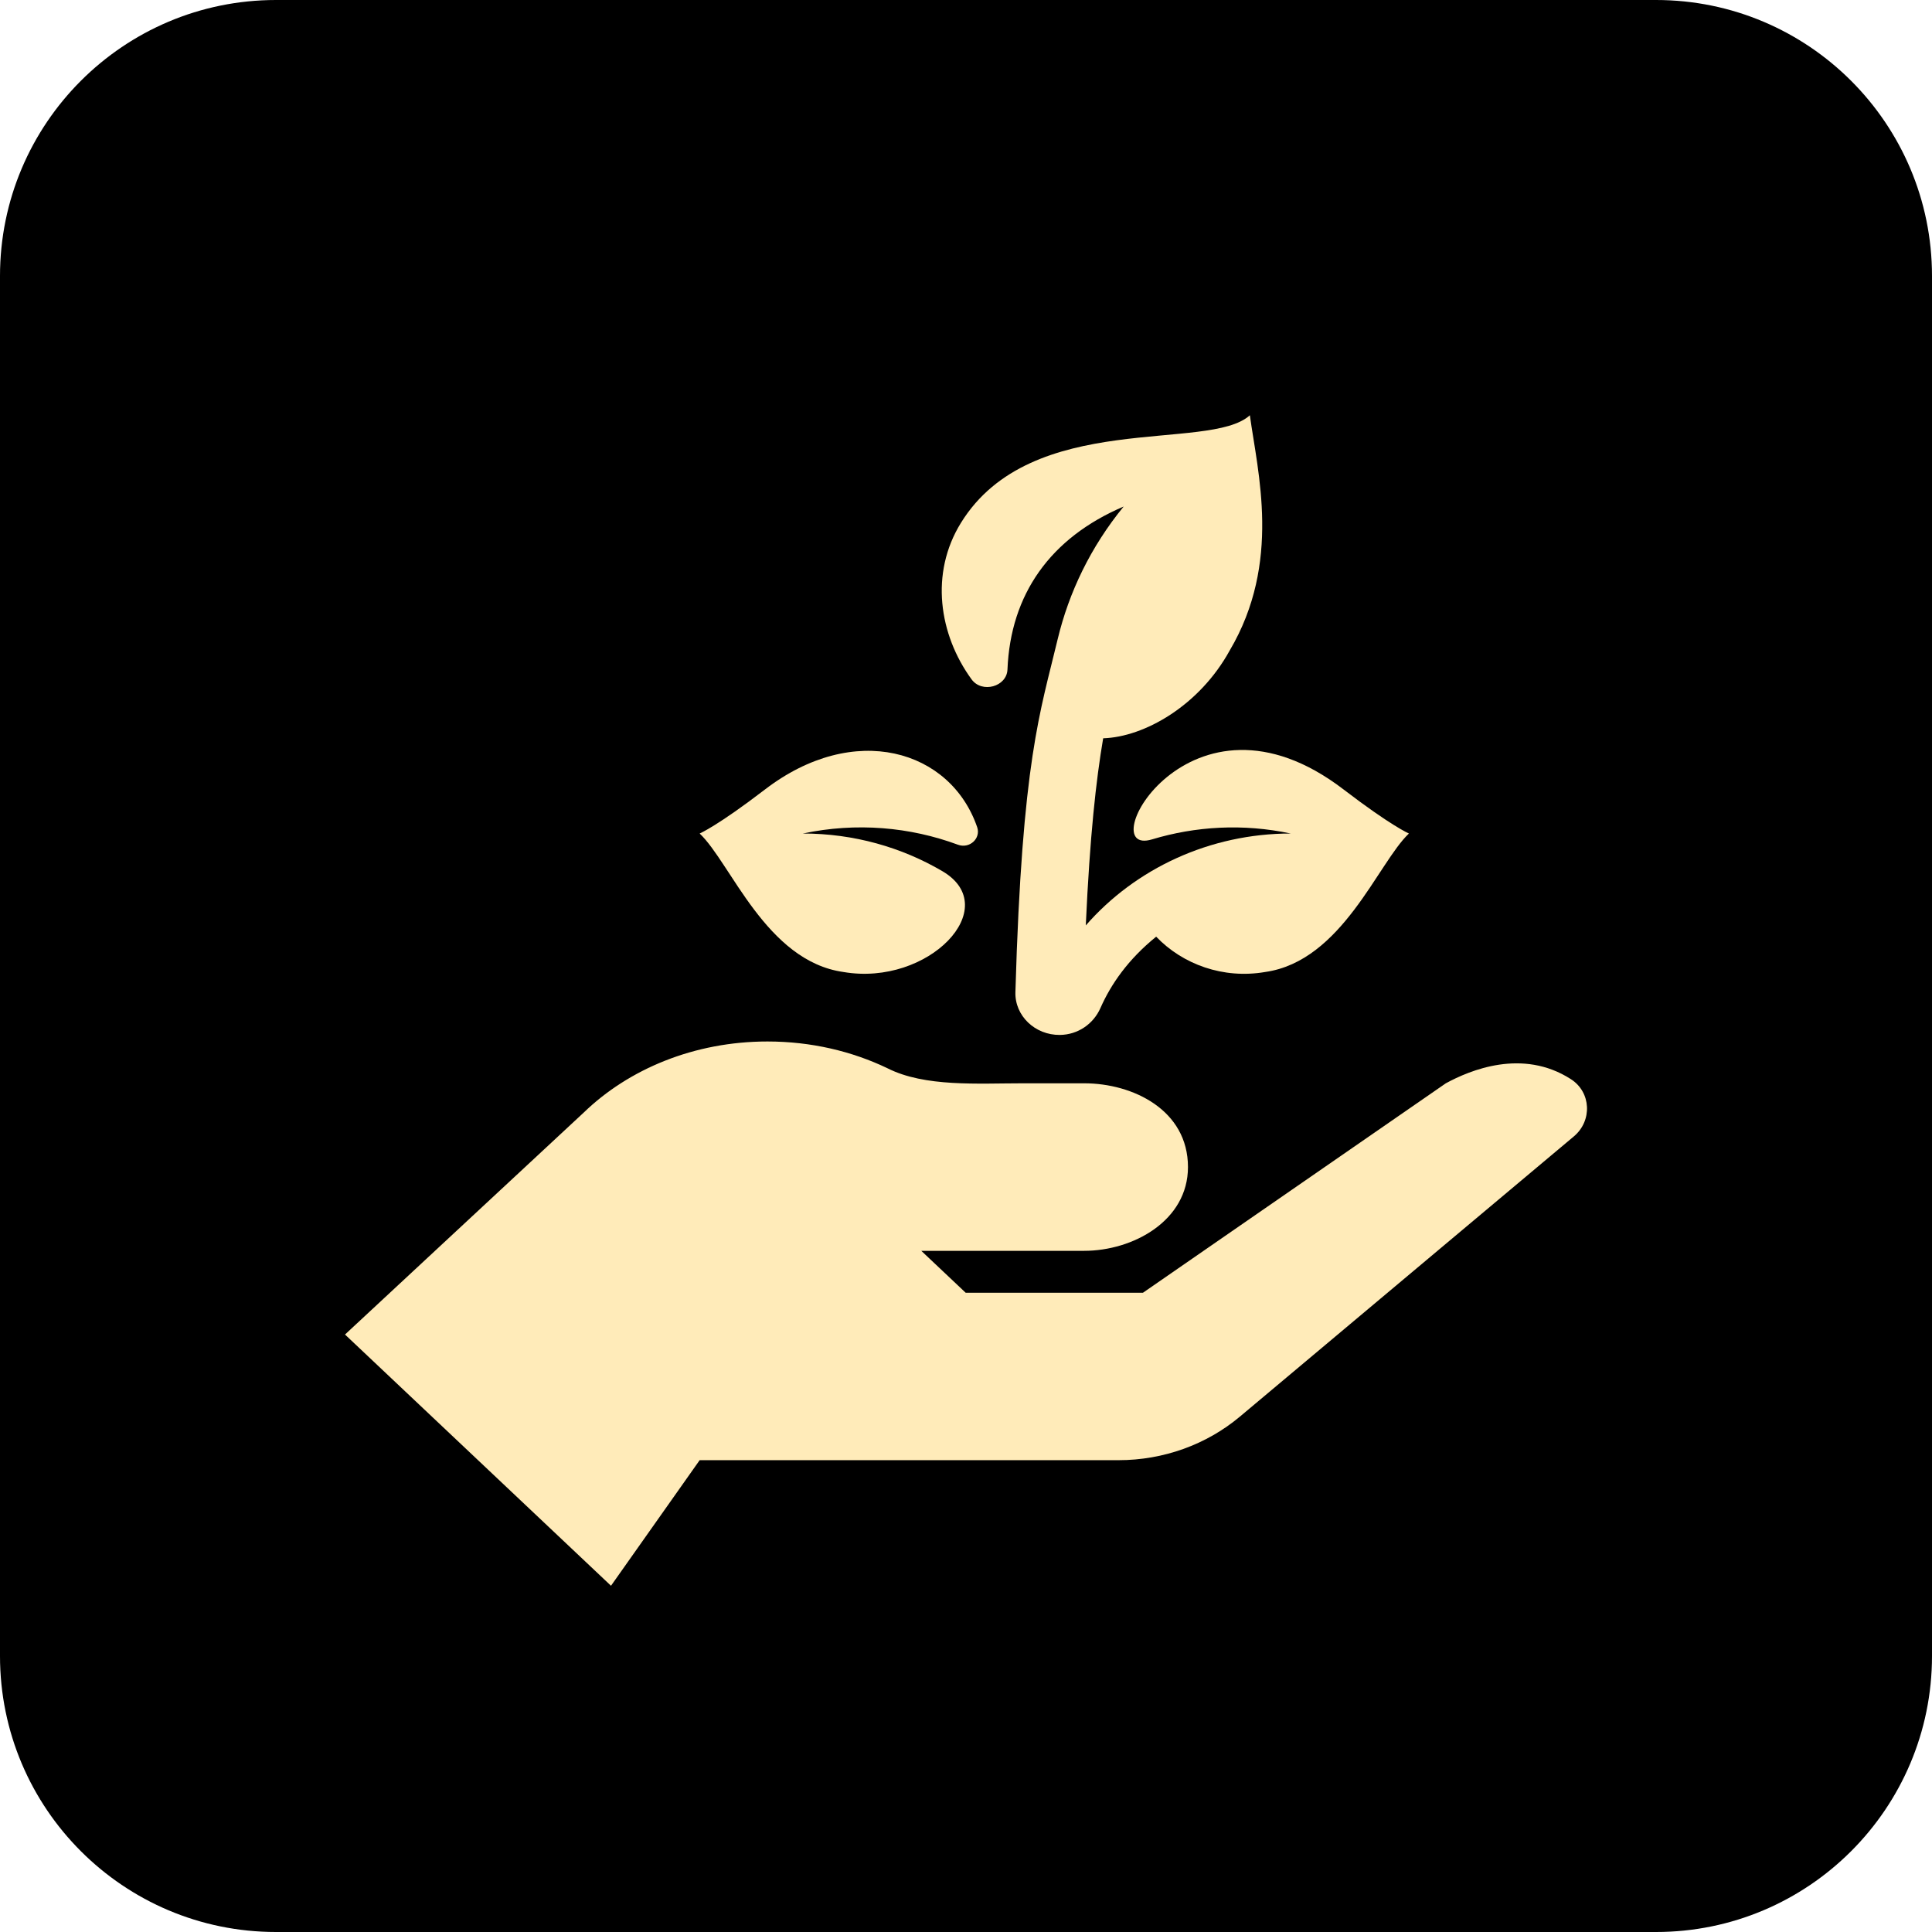
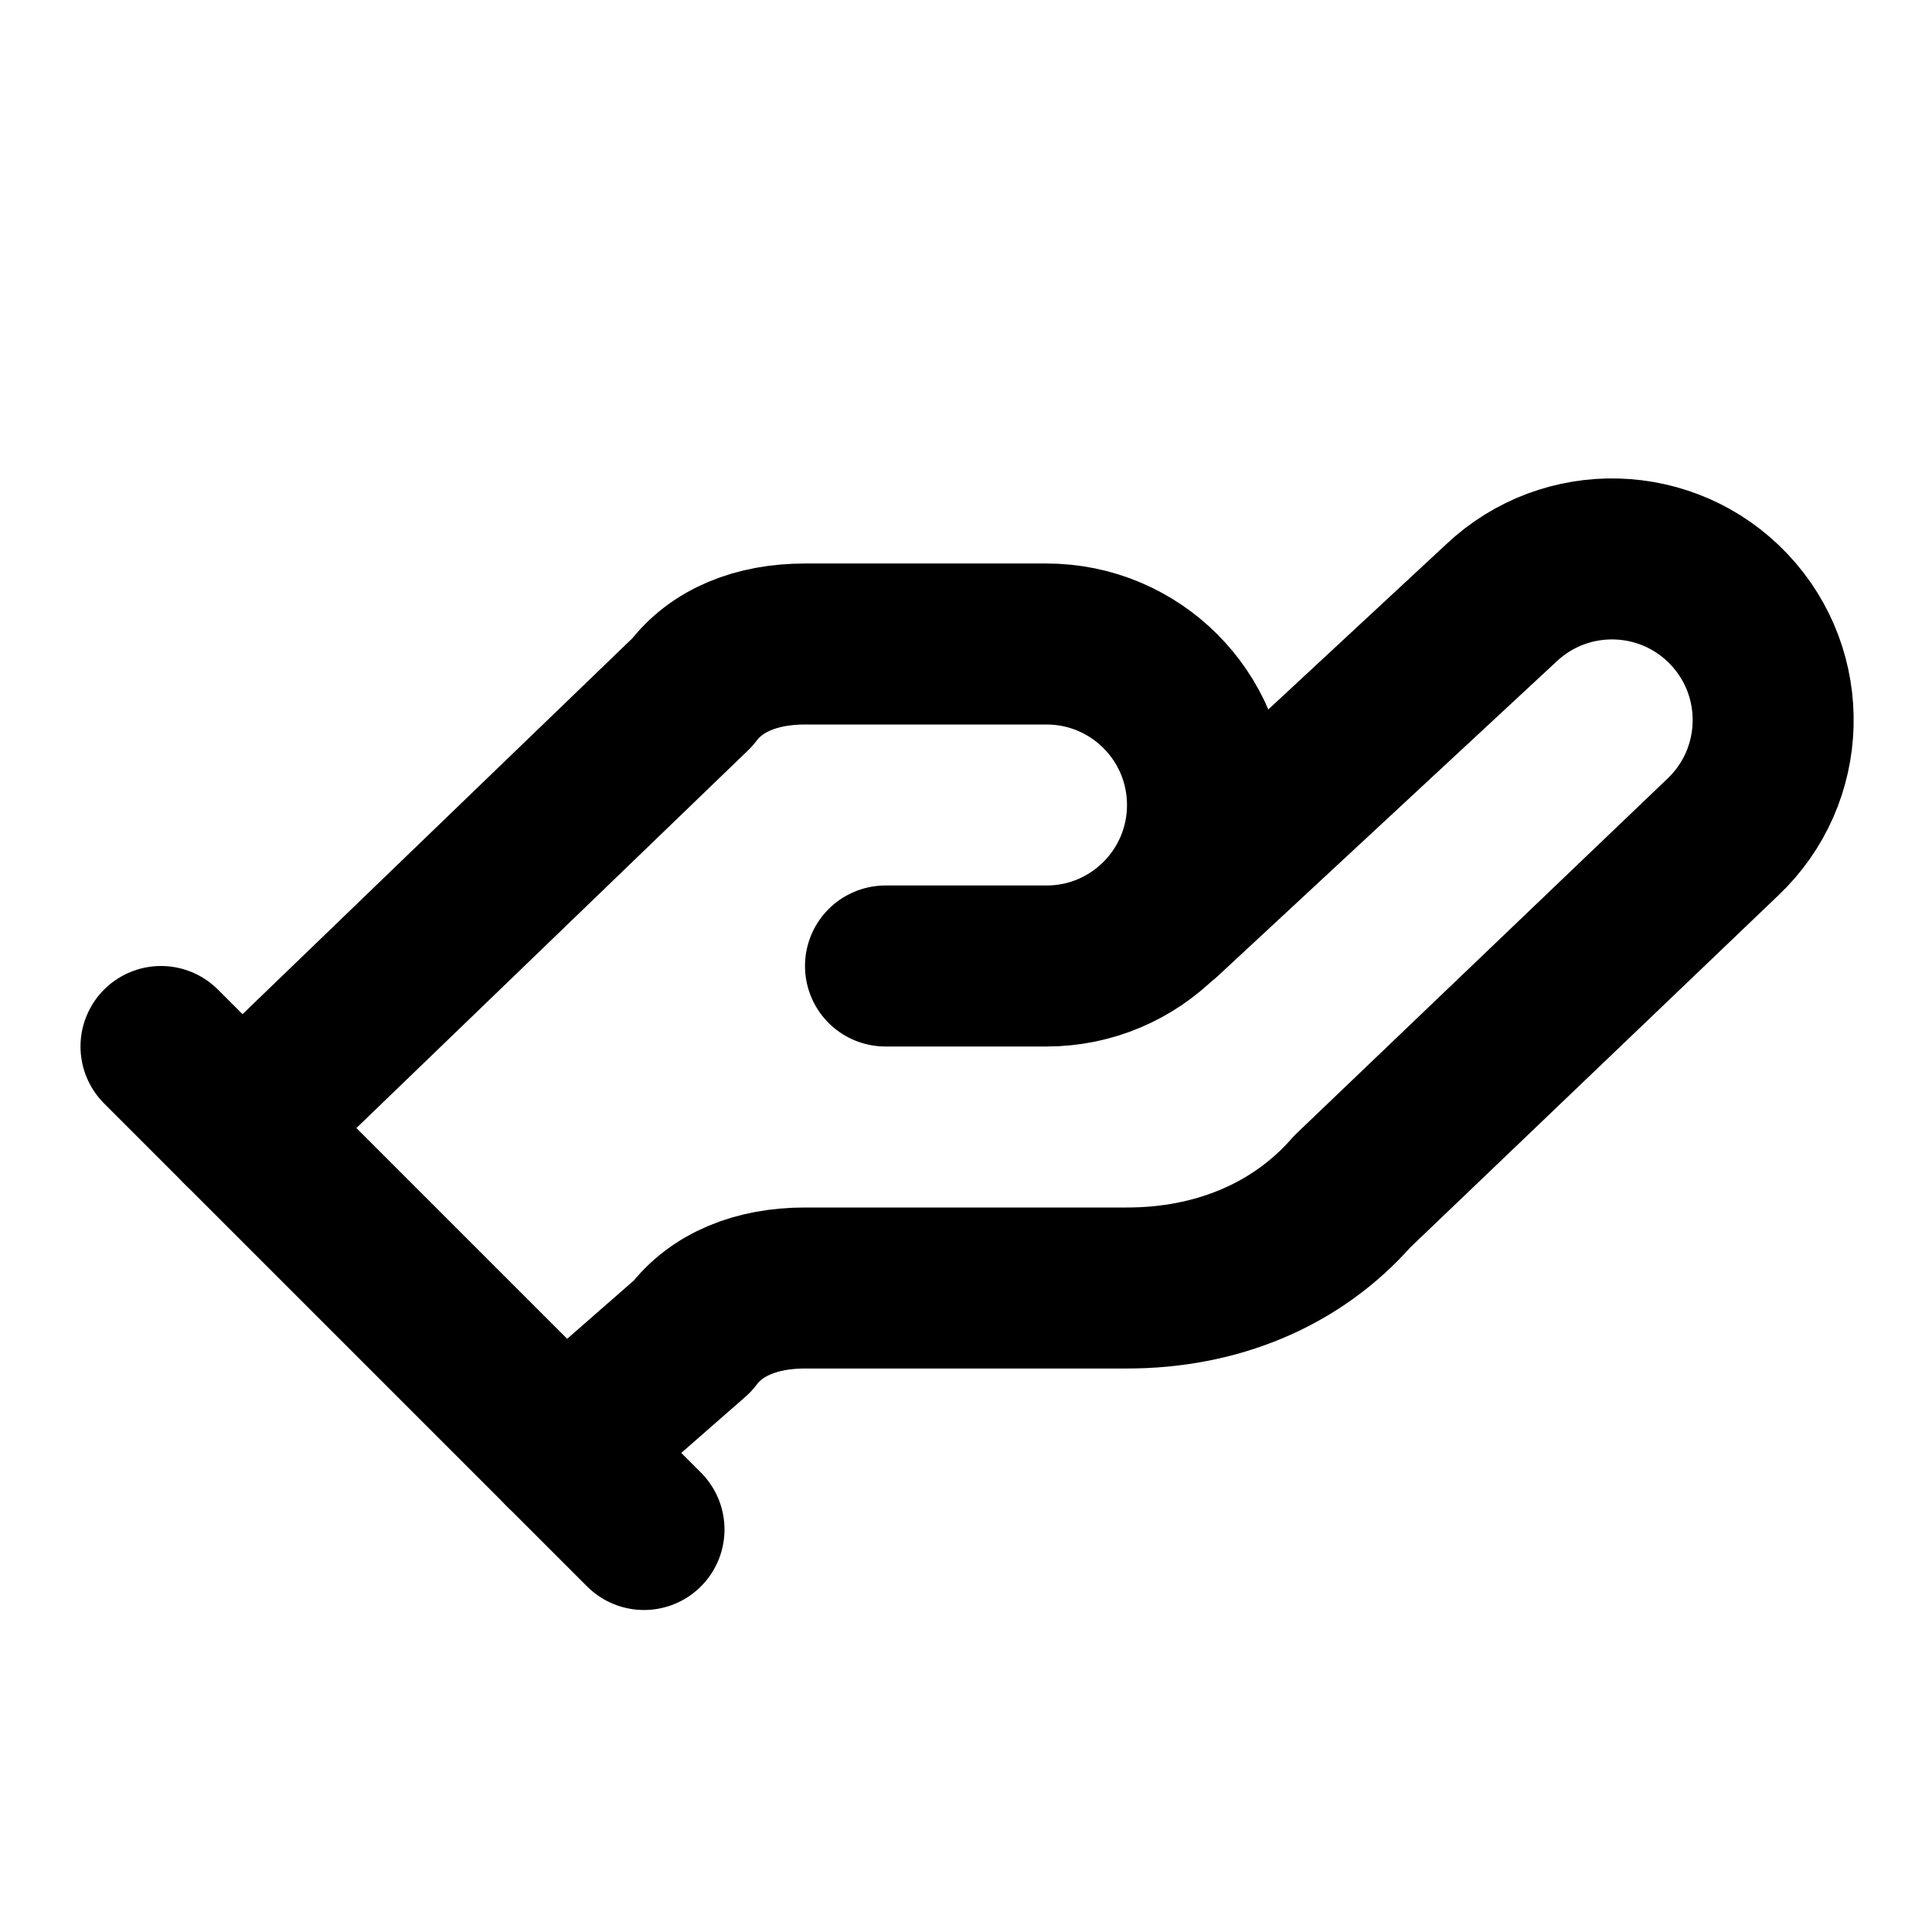
- <svg xmlns="http://www.w3.org/2000/svg" width="28" height="28" viewBox="0 0 28 28" fill="none">
-   <rect width="28" height="28" rx="4" fill="black" />
-   <path d="M13.882 12.242C14.052 12.305 14.218 12.151 14.162 11.988C13.776 10.866 12.381 10.448 11.085 11.443C10.403 11.966 10.146 12.077 10.14 12.08C10.59 12.505 11.103 13.93 12.224 14.087C13.459 14.299 14.552 13.151 13.658 12.626C13.07 12.281 12.378 12.08 11.635 12.08C12.413 11.915 13.19 11.986 13.882 12.242Z" fill="#FFEBB9" />
-   <path d="M19.474 11.443C17.236 9.726 15.809 12.434 16.696 12.165C17.326 11.975 18.015 11.933 18.706 12.08C17.535 12.08 16.456 12.587 15.736 13.412C15.795 12.116 15.885 11.304 15.988 10.7C16.587 10.681 17.384 10.225 17.822 9.427C18.576 8.151 18.226 6.843 18.114 6.018C17.524 6.56 14.948 5.925 13.927 7.577C13.475 8.307 13.607 9.196 14.081 9.846C14.231 10.052 14.591 9.953 14.601 9.703C14.645 8.617 15.218 7.796 16.285 7.341C15.806 7.927 15.492 8.584 15.329 9.262C15.077 10.318 14.813 11.011 14.716 14.379C14.706 14.72 14.999 15.003 15.361 14.999C15.623 14.996 15.847 14.839 15.948 14.61C16.101 14.263 16.35 13.904 16.756 13.575C17.141 13.977 17.728 14.191 18.335 14.087C19.451 13.93 19.972 12.502 20.419 12.08C20.413 12.077 20.157 11.966 19.474 11.443Z" fill="#FFEBB9" />
-   <path d="M22.765 15.639C22.065 15.19 21.303 15.51 20.954 15.7L16.565 18.735L13.995 18.735L13.352 18.128H15.712C16.422 18.128 17.217 17.692 17.217 16.914C17.217 16.089 16.422 15.7 15.712 15.7H14.828C14.171 15.7 13.403 15.756 12.862 15.482C12.347 15.235 11.755 15.094 11.123 15.094C10.061 15.094 9.111 15.494 8.46 16.124L5 19.341L8.855 22.982L10.14 21.162H16.212C16.86 21.162 17.485 20.937 17.969 20.531L22.809 16.47C23.078 16.245 23.063 15.829 22.765 15.639Z" fill="#FFEBB9" />
+ <svg xmlns="http://www.w3.org/2000/svg" width="24" height="24" viewBox="0 0 24 24" fill="none" stroke="currentColor" stroke-width="2" stroke-linecap="round" stroke-linejoin="round" class="lucide lucide-hand-helping">
+   <path d="M11 12h2a2 2 0 1 0 0-4h-3c-.6 0-1.1.2-1.4.6L3 14" />
+   <path d="m7 18 1.6-1.4c.3-.4.8-.6 1.4-.6h4c1.1 0 2.1-.4 2.8-1.2l4.6-4.4a2 2 0 0 0-2.75-2.91l-4.2 3.9" />
+   <path d="m2 13 6 6" />
</svg>
